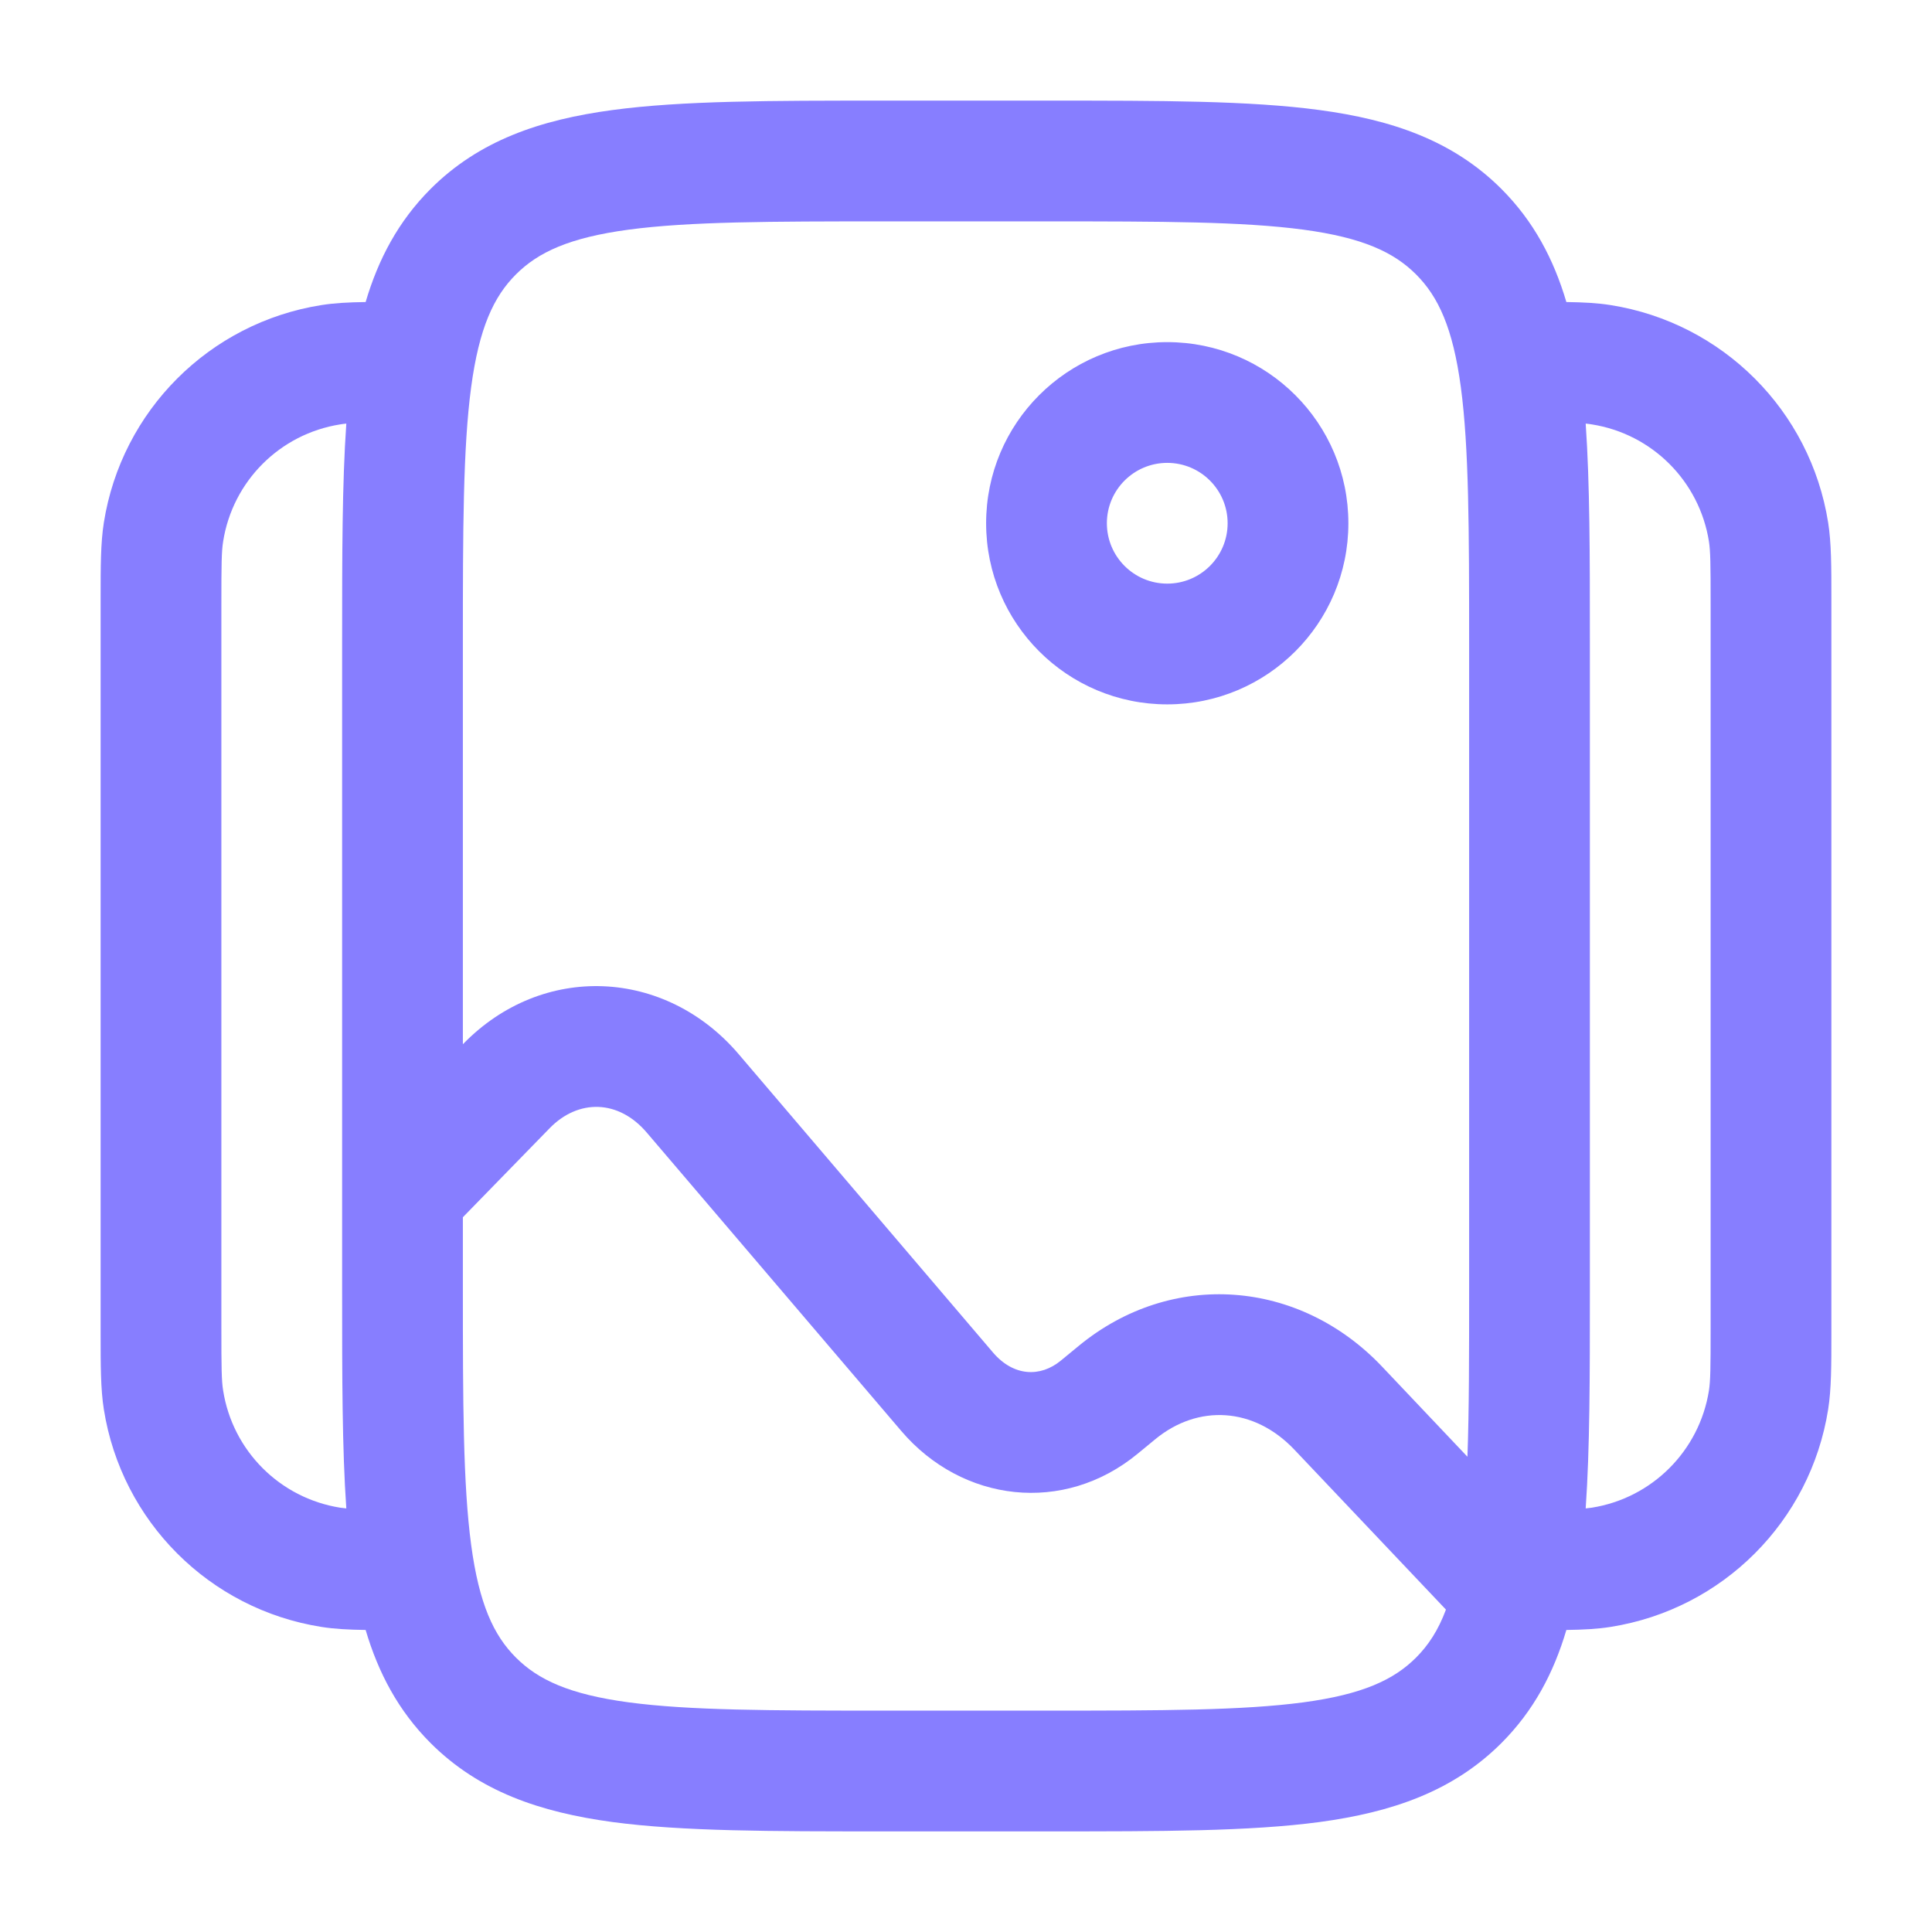
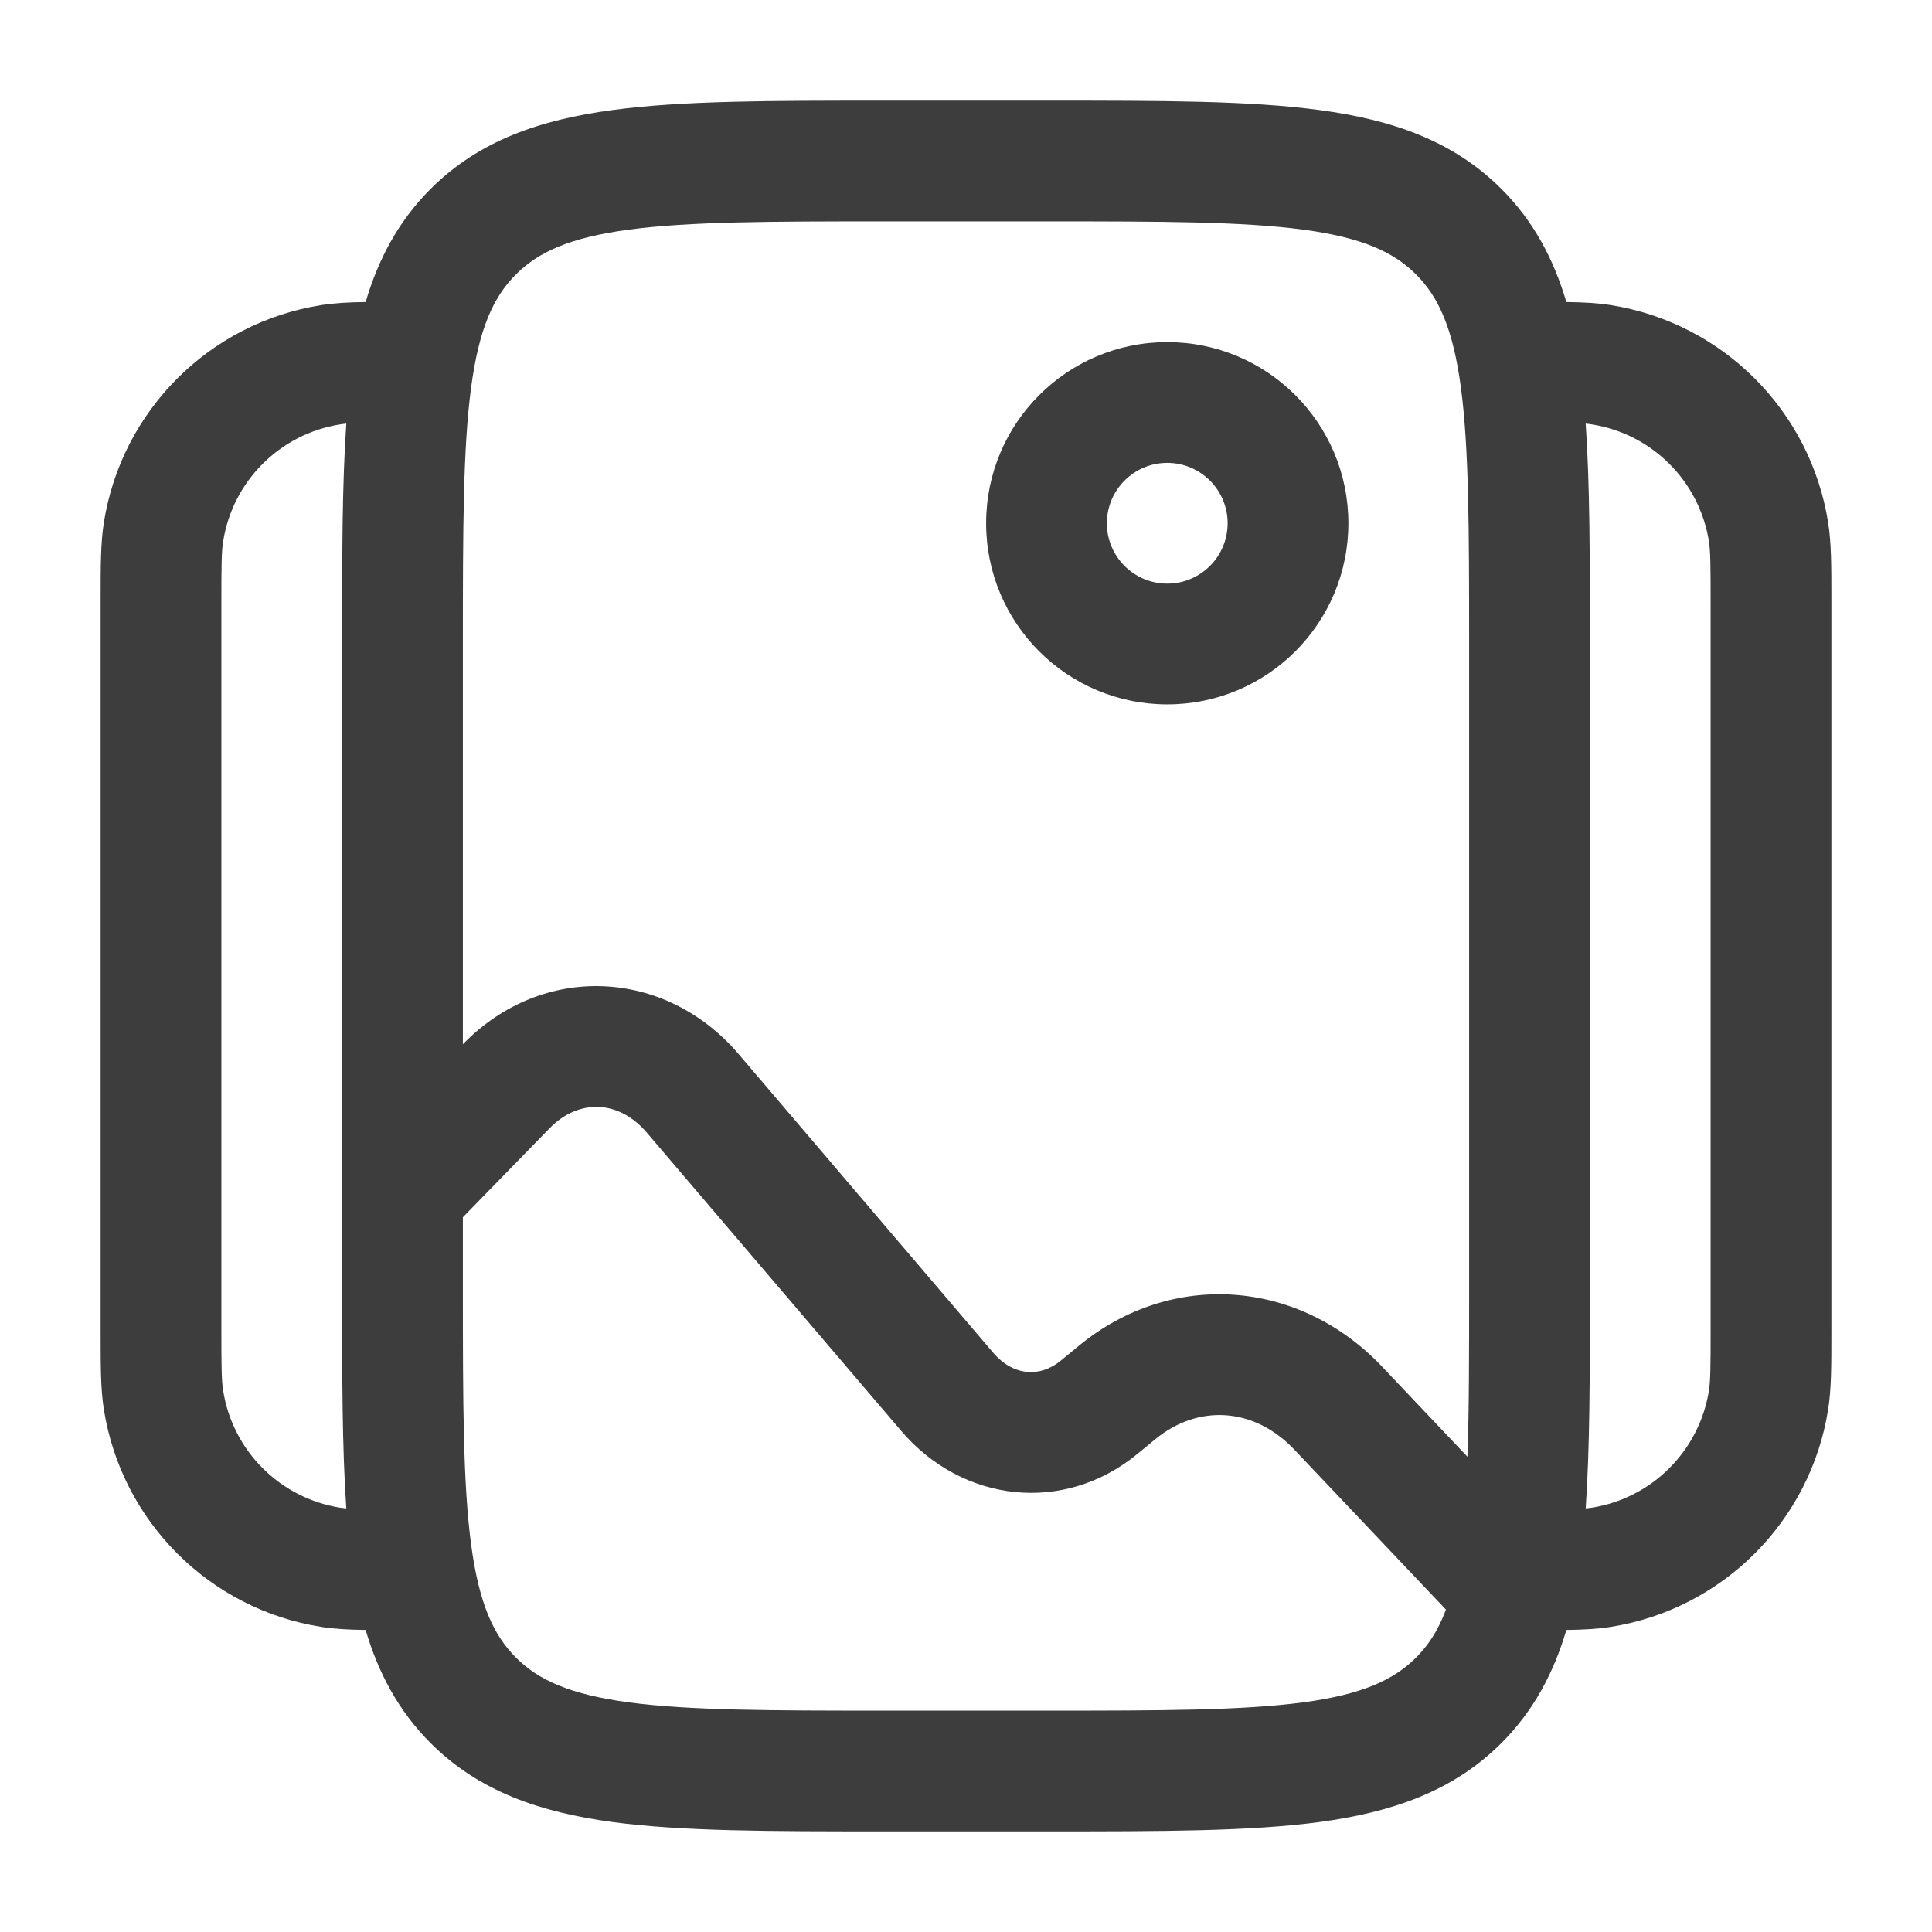
<svg xmlns="http://www.w3.org/2000/svg" width="24" height="24" viewBox="0 0 24 24" fill="none">
-   <path fill-rule="evenodd" clip-rule="evenodd" d="M10.945 1.25H13.055C14.422 1.25 15.525 1.25 16.392 1.367C17.292 1.488 18.05 1.746 18.652 2.348C19.052 2.749 19.3 3.218 19.458 3.752C19.669 3.755 19.846 3.764 20.008 3.79C21.399 4.01 22.49 5.101 22.71 6.492C22.75 6.745 22.75 7.034 22.75 7.435C22.75 7.457 22.75 7.478 22.75 7.5V16.5C22.75 16.522 22.75 16.544 22.75 16.565C22.75 16.966 22.75 17.255 22.71 17.508C22.49 18.899 21.399 19.99 20.008 20.21C19.846 20.236 19.669 20.245 19.458 20.248C19.3 20.782 19.052 21.251 18.652 21.652C18.05 22.254 17.292 22.512 16.392 22.634C15.525 22.75 14.422 22.75 13.055 22.75H10.945C9.578 22.75 8.475 22.75 7.608 22.634C6.708 22.512 5.95 22.254 5.348 21.652C4.948 21.251 4.7 20.782 4.542 20.248C4.331 20.245 4.154 20.236 3.992 20.21C2.601 19.99 1.51 18.899 1.29 17.508C1.25 17.255 1.25 16.966 1.25 16.565C1.25 16.544 1.25 16.522 1.25 16.5V7.5C1.25 7.478 1.25 7.457 1.25 7.435C1.25 7.034 1.25 6.745 1.29 6.492C1.51 5.101 2.601 4.01 3.992 3.79C4.154 3.764 4.331 3.755 4.542 3.752C4.7 3.218 4.948 2.749 5.348 2.348C5.95 1.746 6.708 1.488 7.608 1.367C8.475 1.25 9.578 1.25 10.945 1.25ZM4.302 5.262C4.274 5.265 4.249 5.268 4.226 5.272C3.477 5.39 2.89 5.977 2.772 6.726C2.752 6.848 2.75 7.007 2.75 7.5V16.5C2.75 16.993 2.752 17.152 2.772 17.274C2.89 18.023 3.477 18.61 4.226 18.729C4.249 18.732 4.274 18.735 4.302 18.738C4.25 17.989 4.25 17.099 4.25 16.055L4.25 14.817C4.25 14.816 4.25 14.816 4.25 14.815L4.25 7.945C4.25 6.901 4.25 6.011 4.302 5.262ZM5.75 15.121V16C5.75 17.435 5.752 18.436 5.853 19.192C5.952 19.926 6.132 20.314 6.409 20.591C6.686 20.868 7.074 21.048 7.808 21.147C8.563 21.248 9.565 21.25 11 21.25H13C14.435 21.25 15.437 21.248 16.192 21.147C16.926 21.048 17.314 20.868 17.591 20.591C17.743 20.439 17.866 20.253 17.962 19.995L16.08 18.009C15.577 17.478 14.882 17.442 14.352 17.878L14.132 18.059C13.216 18.814 11.955 18.666 11.195 17.775L8.034 14.069C7.684 13.658 7.185 13.649 6.828 14.015L5.75 15.121ZM18.229 18.096L17.169 16.977C16.141 15.892 14.555 15.767 13.398 16.721L13.178 16.902C12.923 17.112 12.59 17.099 12.336 16.802L9.176 13.095C8.264 12.026 6.739 11.957 5.754 12.968L5.75 12.972V8C5.75 6.565 5.752 5.563 5.853 4.808C5.952 4.074 6.132 3.686 6.409 3.409C6.686 3.132 7.074 2.952 7.808 2.853C8.563 2.752 9.565 2.75 11 2.75H13C14.435 2.75 15.437 2.752 16.192 2.853C16.926 2.952 17.314 3.132 17.591 3.409C17.868 3.686 18.048 4.074 18.147 4.808C18.248 5.563 18.25 6.565 18.25 8V16C18.25 16.833 18.25 17.519 18.229 18.096ZM19.698 18.738C19.726 18.735 19.751 18.732 19.774 18.729C20.523 18.61 21.11 18.023 21.229 17.274C21.248 17.152 21.25 16.993 21.25 16.5V7.5C21.25 7.007 21.248 6.848 21.229 6.726C21.11 5.977 20.523 5.39 19.774 5.272C19.751 5.268 19.726 5.265 19.698 5.262C19.75 6.011 19.75 6.901 19.75 7.945V16.055C19.75 17.099 19.75 17.989 19.698 18.738ZM14.5 5.75C14.086 5.75 13.75 6.086 13.75 6.5C13.75 6.914 14.086 7.25 14.5 7.25C14.914 7.25 15.25 6.914 15.25 6.5C15.25 6.086 14.914 5.75 14.5 5.75ZM12.25 6.5C12.25 5.257 13.257 4.25 14.5 4.25C15.743 4.25 16.75 5.257 16.75 6.5C16.75 7.743 15.743 8.75 14.5 8.75C13.257 8.75 12.25 7.743 12.25 6.5Z" fill="#877EFF" />
+   <path fill-rule="evenodd" clip-rule="evenodd" d="M10.945 1.25H13.055C14.422 1.25 15.525 1.25 16.392 1.367C17.292 1.488 18.05 1.746 18.652 2.348C19.052 2.749 19.3 3.218 19.458 3.752C19.669 3.755 19.846 3.764 20.008 3.79C21.399 4.01 22.49 5.101 22.71 6.492C22.75 6.745 22.75 7.034 22.75 7.435C22.75 7.457 22.75 7.478 22.75 7.5V16.5C22.75 16.522 22.75 16.544 22.75 16.565C22.75 16.966 22.75 17.255 22.71 17.508C22.49 18.899 21.399 19.99 20.008 20.21C19.846 20.236 19.669 20.245 19.458 20.248C19.3 20.782 19.052 21.251 18.652 21.652C18.05 22.254 17.292 22.512 16.392 22.634C15.525 22.75 14.422 22.75 13.055 22.75H10.945C9.578 22.75 8.475 22.75 7.608 22.634C6.708 22.512 5.95 22.254 5.348 21.652C4.948 21.251 4.7 20.782 4.542 20.248C4.331 20.245 4.154 20.236 3.992 20.21C2.601 19.99 1.51 18.899 1.29 17.508C1.25 17.255 1.25 16.966 1.25 16.565C1.25 16.544 1.25 16.522 1.25 16.5V7.5C1.25 7.478 1.25 7.457 1.25 7.435C1.25 7.034 1.25 6.745 1.29 6.492C1.51 5.101 2.601 4.01 3.992 3.79C4.154 3.764 4.331 3.755 4.542 3.752C4.7 3.218 4.948 2.749 5.348 2.348C5.95 1.746 6.708 1.488 7.608 1.367C8.475 1.25 9.578 1.25 10.945 1.25ZM4.302 5.262C4.274 5.265 4.249 5.268 4.226 5.272C3.477 5.39 2.89 5.977 2.772 6.726C2.752 6.848 2.75 7.007 2.75 7.5V16.5C2.75 16.993 2.752 17.152 2.772 17.274C2.89 18.023 3.477 18.61 4.226 18.729C4.249 18.732 4.274 18.735 4.302 18.738C4.25 17.989 4.25 17.099 4.25 16.055L4.25 14.817C4.25 14.816 4.25 14.816 4.25 14.815L4.25 7.945C4.25 6.901 4.25 6.011 4.302 5.262ZM5.75 15.121V16C5.75 17.435 5.752 18.436 5.853 19.192C5.952 19.926 6.132 20.314 6.409 20.591C6.686 20.868 7.074 21.048 7.808 21.147C8.563 21.248 9.565 21.25 11 21.25H13C14.435 21.25 15.437 21.248 16.192 21.147C16.926 21.048 17.314 20.868 17.591 20.591C17.743 20.439 17.866 20.253 17.962 19.995L16.08 18.009C15.577 17.478 14.882 17.442 14.352 17.878L14.132 18.059C13.216 18.814 11.955 18.666 11.195 17.775L8.034 14.069C7.684 13.658 7.185 13.649 6.828 14.015L5.75 15.121ZM18.229 18.096L17.169 16.977C16.141 15.892 14.555 15.767 13.398 16.721L13.178 16.902C12.923 17.112 12.59 17.099 12.336 16.802L9.176 13.095C8.264 12.026 6.739 11.957 5.754 12.968L5.75 12.972V8C5.75 6.565 5.752 5.563 5.853 4.808C5.952 4.074 6.132 3.686 6.409 3.409C6.686 3.132 7.074 2.952 7.808 2.853C8.563 2.752 9.565 2.75 11 2.75H13C14.435 2.75 15.437 2.752 16.192 2.853C16.926 2.952 17.314 3.132 17.591 3.409C17.868 3.686 18.048 4.074 18.147 4.808C18.248 5.563 18.25 6.565 18.25 8V16C18.25 16.833 18.25 17.519 18.229 18.096ZM19.698 18.738C19.726 18.735 19.751 18.732 19.774 18.729C20.523 18.61 21.11 18.023 21.229 17.274C21.248 17.152 21.25 16.993 21.25 16.5V7.5C21.25 7.007 21.248 6.848 21.229 6.726C21.11 5.977 20.523 5.39 19.774 5.272C19.751 5.268 19.726 5.265 19.698 5.262C19.75 6.011 19.75 6.901 19.75 7.945V16.055C19.75 17.099 19.75 17.989 19.698 18.738ZM14.5 5.75C14.086 5.75 13.75 6.086 13.75 6.5C13.75 6.914 14.086 7.25 14.5 7.25C14.914 7.25 15.25 6.914 15.25 6.5C15.25 6.086 14.914 5.75 14.5 5.75ZM12.25 6.5C12.25 5.257 13.257 4.25 14.5 4.25C15.743 4.25 16.75 5.257 16.75 6.5C16.75 7.743 15.743 8.75 14.5 8.75C13.257 8.75 12.25 7.743 12.25 6.5Z" fill="#3D3D3D" />
</svg>
